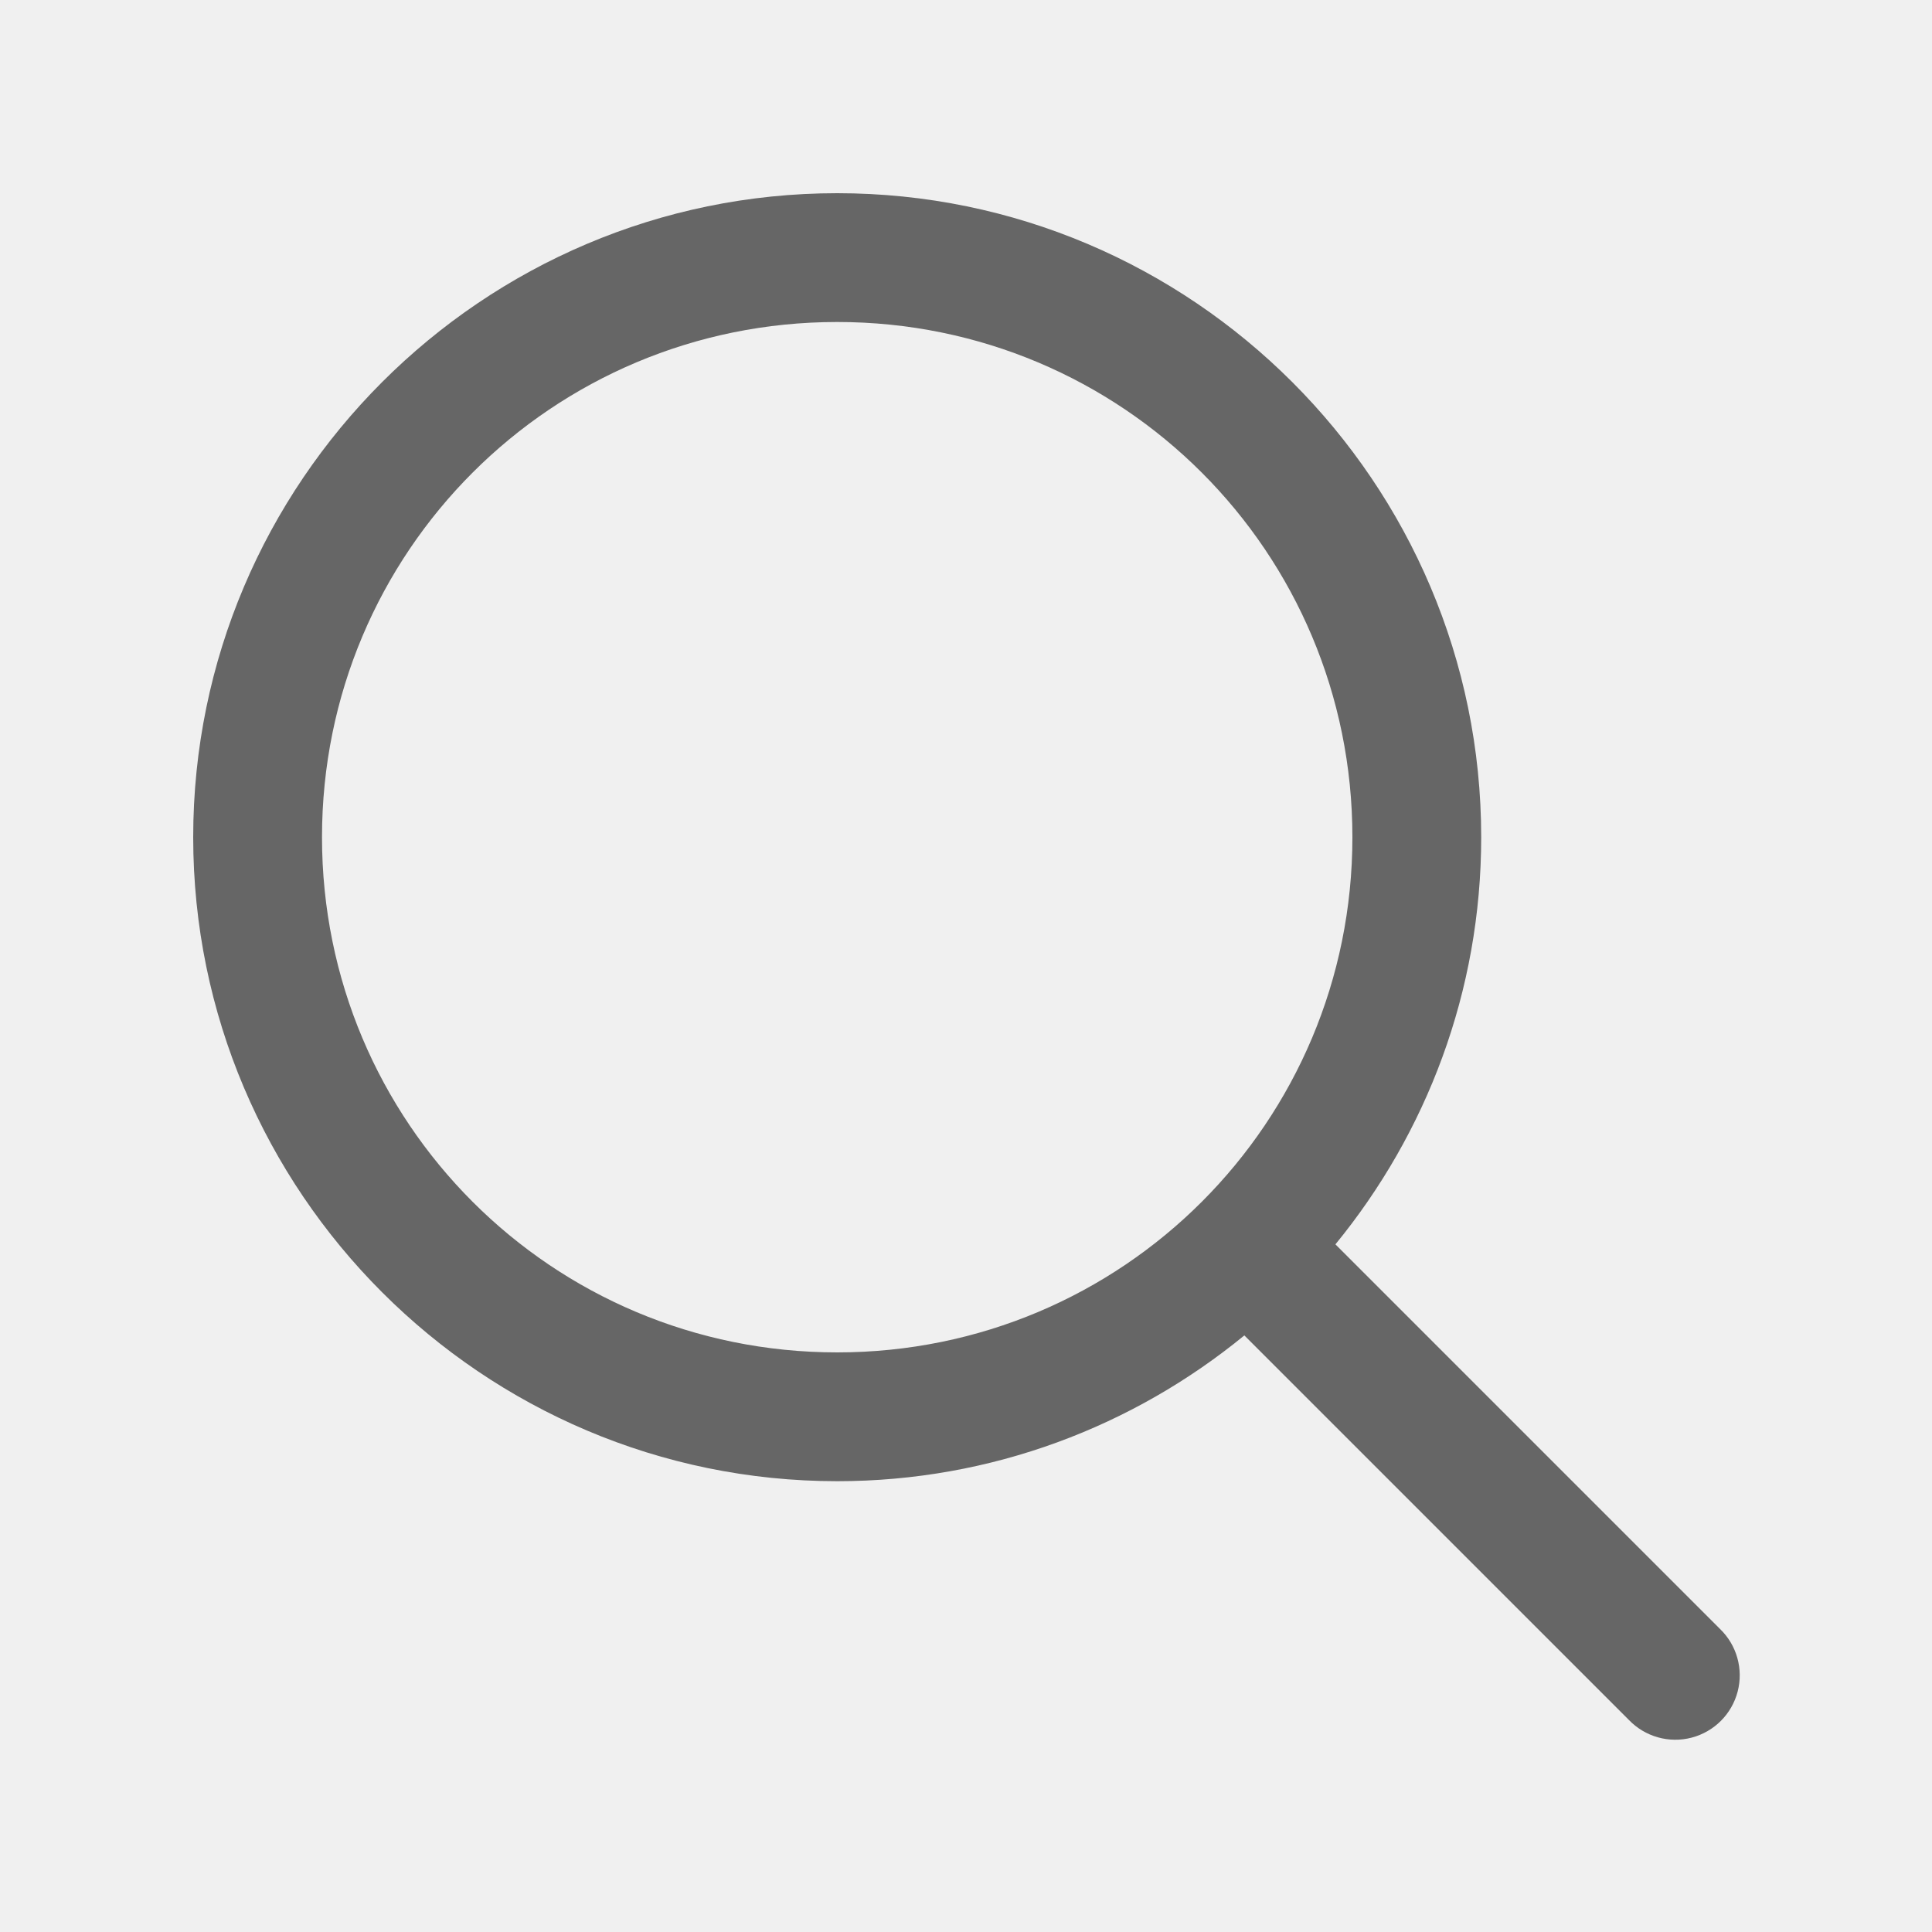
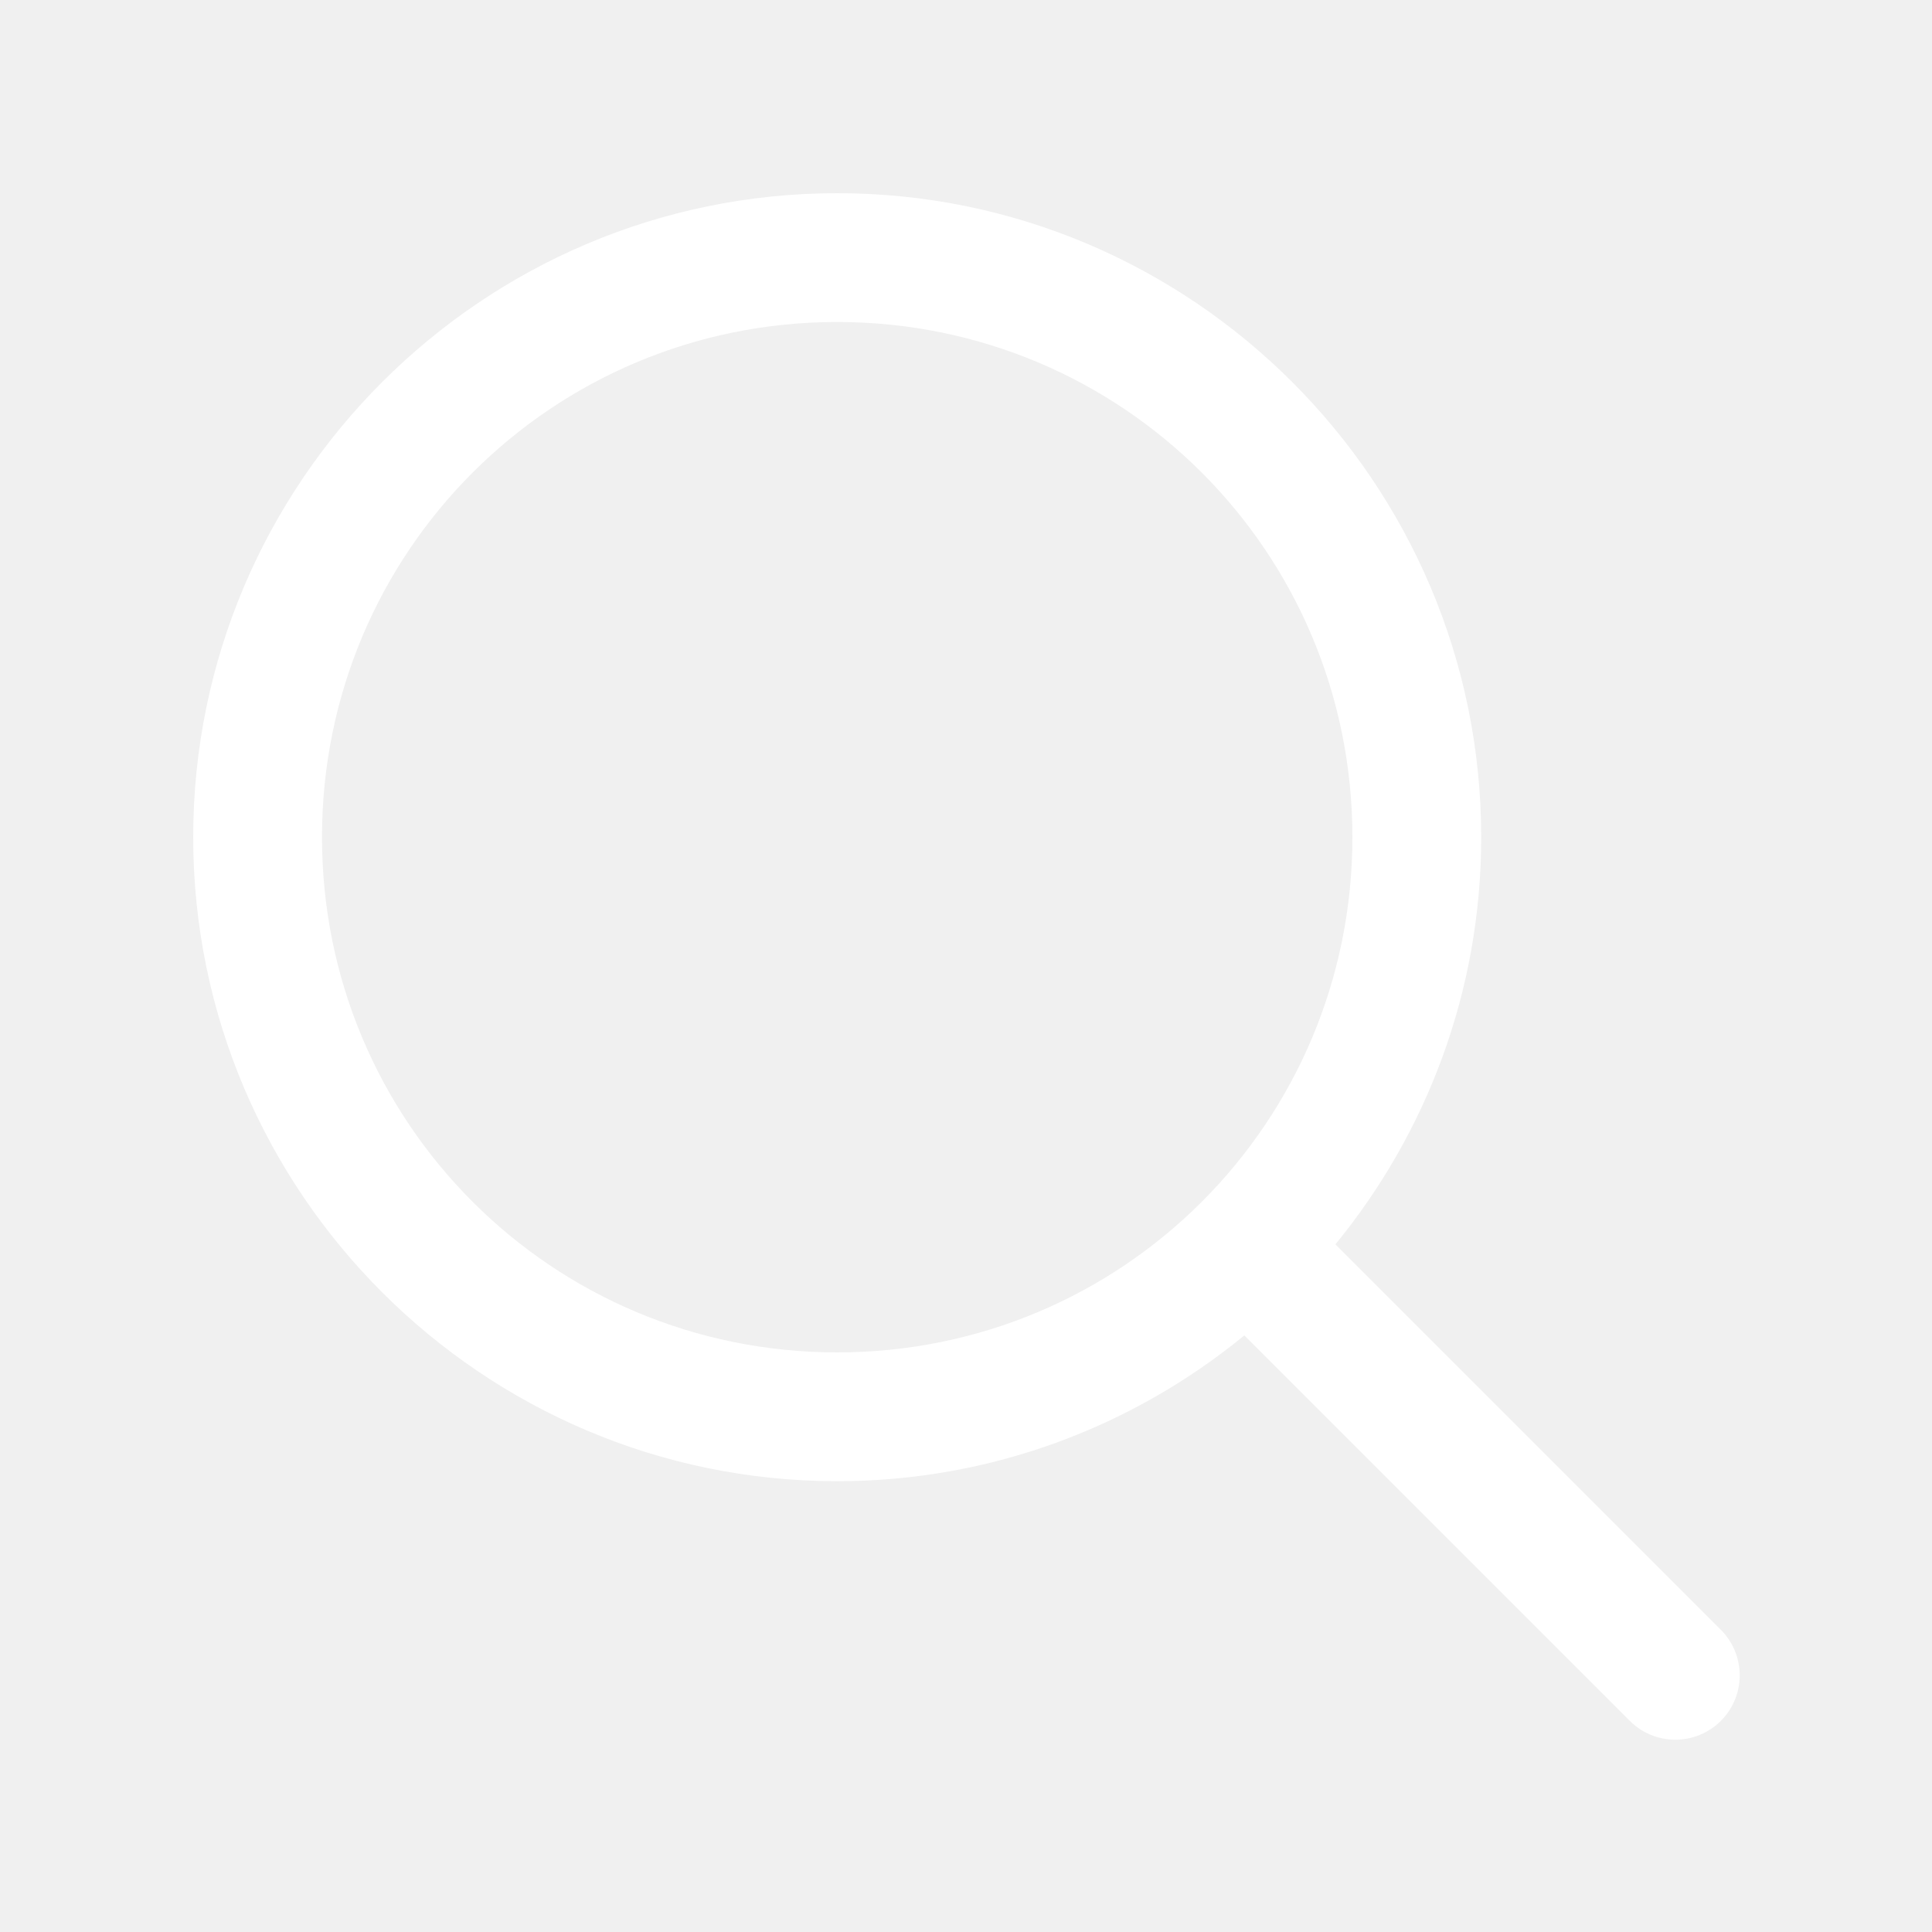
- <svg xmlns="http://www.w3.org/2000/svg" viewBox="0 0 480 480" width="480px" height="480px">
-   <g id="surface444606">
-     <path style=" stroke:none;fill-rule:nonzero;fill:rgb(40%,40%,40%);fill-opacity:1;" d="M 208 48 C 119.824 48 48 119.824 48 208 C 48 296.176 119.824 368 208 368 C 246.344 368 281.559 354.383 309.156 331.781 L 404.688 427.312 C 408.699 431.492 414.66 433.176 420.266 431.715 C 425.875 430.254 430.254 425.875 431.715 420.266 C 433.176 414.66 431.492 408.699 427.312 404.688 L 331.781 309.156 C 354.383 281.559 368 246.344 368 208 C 368 119.824 296.176 48 208 48 Z M 208 80 C 278.883 80 336 137.117 336 208 C 336 278.883 278.883 336 208 336 C 137.117 336 80 278.883 80 208 C 80 137.117 137.117 80 208 80 Z M 208 80 " />
+ <svg xmlns="http://www.w3.org/2000/svg" viewBox="0 0 480 480" width="480px" height="480px" version="1.1" id="svg827">
+   <defs id="defs831" />
+   <g id="surface444606" style="fill:#ffffff;fill-opacity:1">
+     <path style="fill:#ffffff;fill-opacity:1;fill-rule:nonzero;stroke:none" d="m 208,48 c -88.176,0 -160,71.824 -160,160 0,88.176 71.824,160 160,160 38.344,0 73.559,-13.617 101.156,-36.219 l 95.531,95.531 c 4.012,4.18 9.973,5.863 15.578,4.402 5.609,-1.461 9.988,-5.84 11.449,-11.449 1.461,-5.605 -0.223,-11.566 -4.402,-15.578 L 331.781,309.156 C 354.383,281.559 368,246.344 368,208 368,119.824 296.176,48 208,48 Z m 0,32 c 70.883,0 128,57.117 128,128 0,70.883 -57.117,128 -128,128 C 137.117,336 80,278.883 80,208 80,137.117 137.117,80 208,80 Z m 0,0" id="path824" />
  </g>
</svg>
